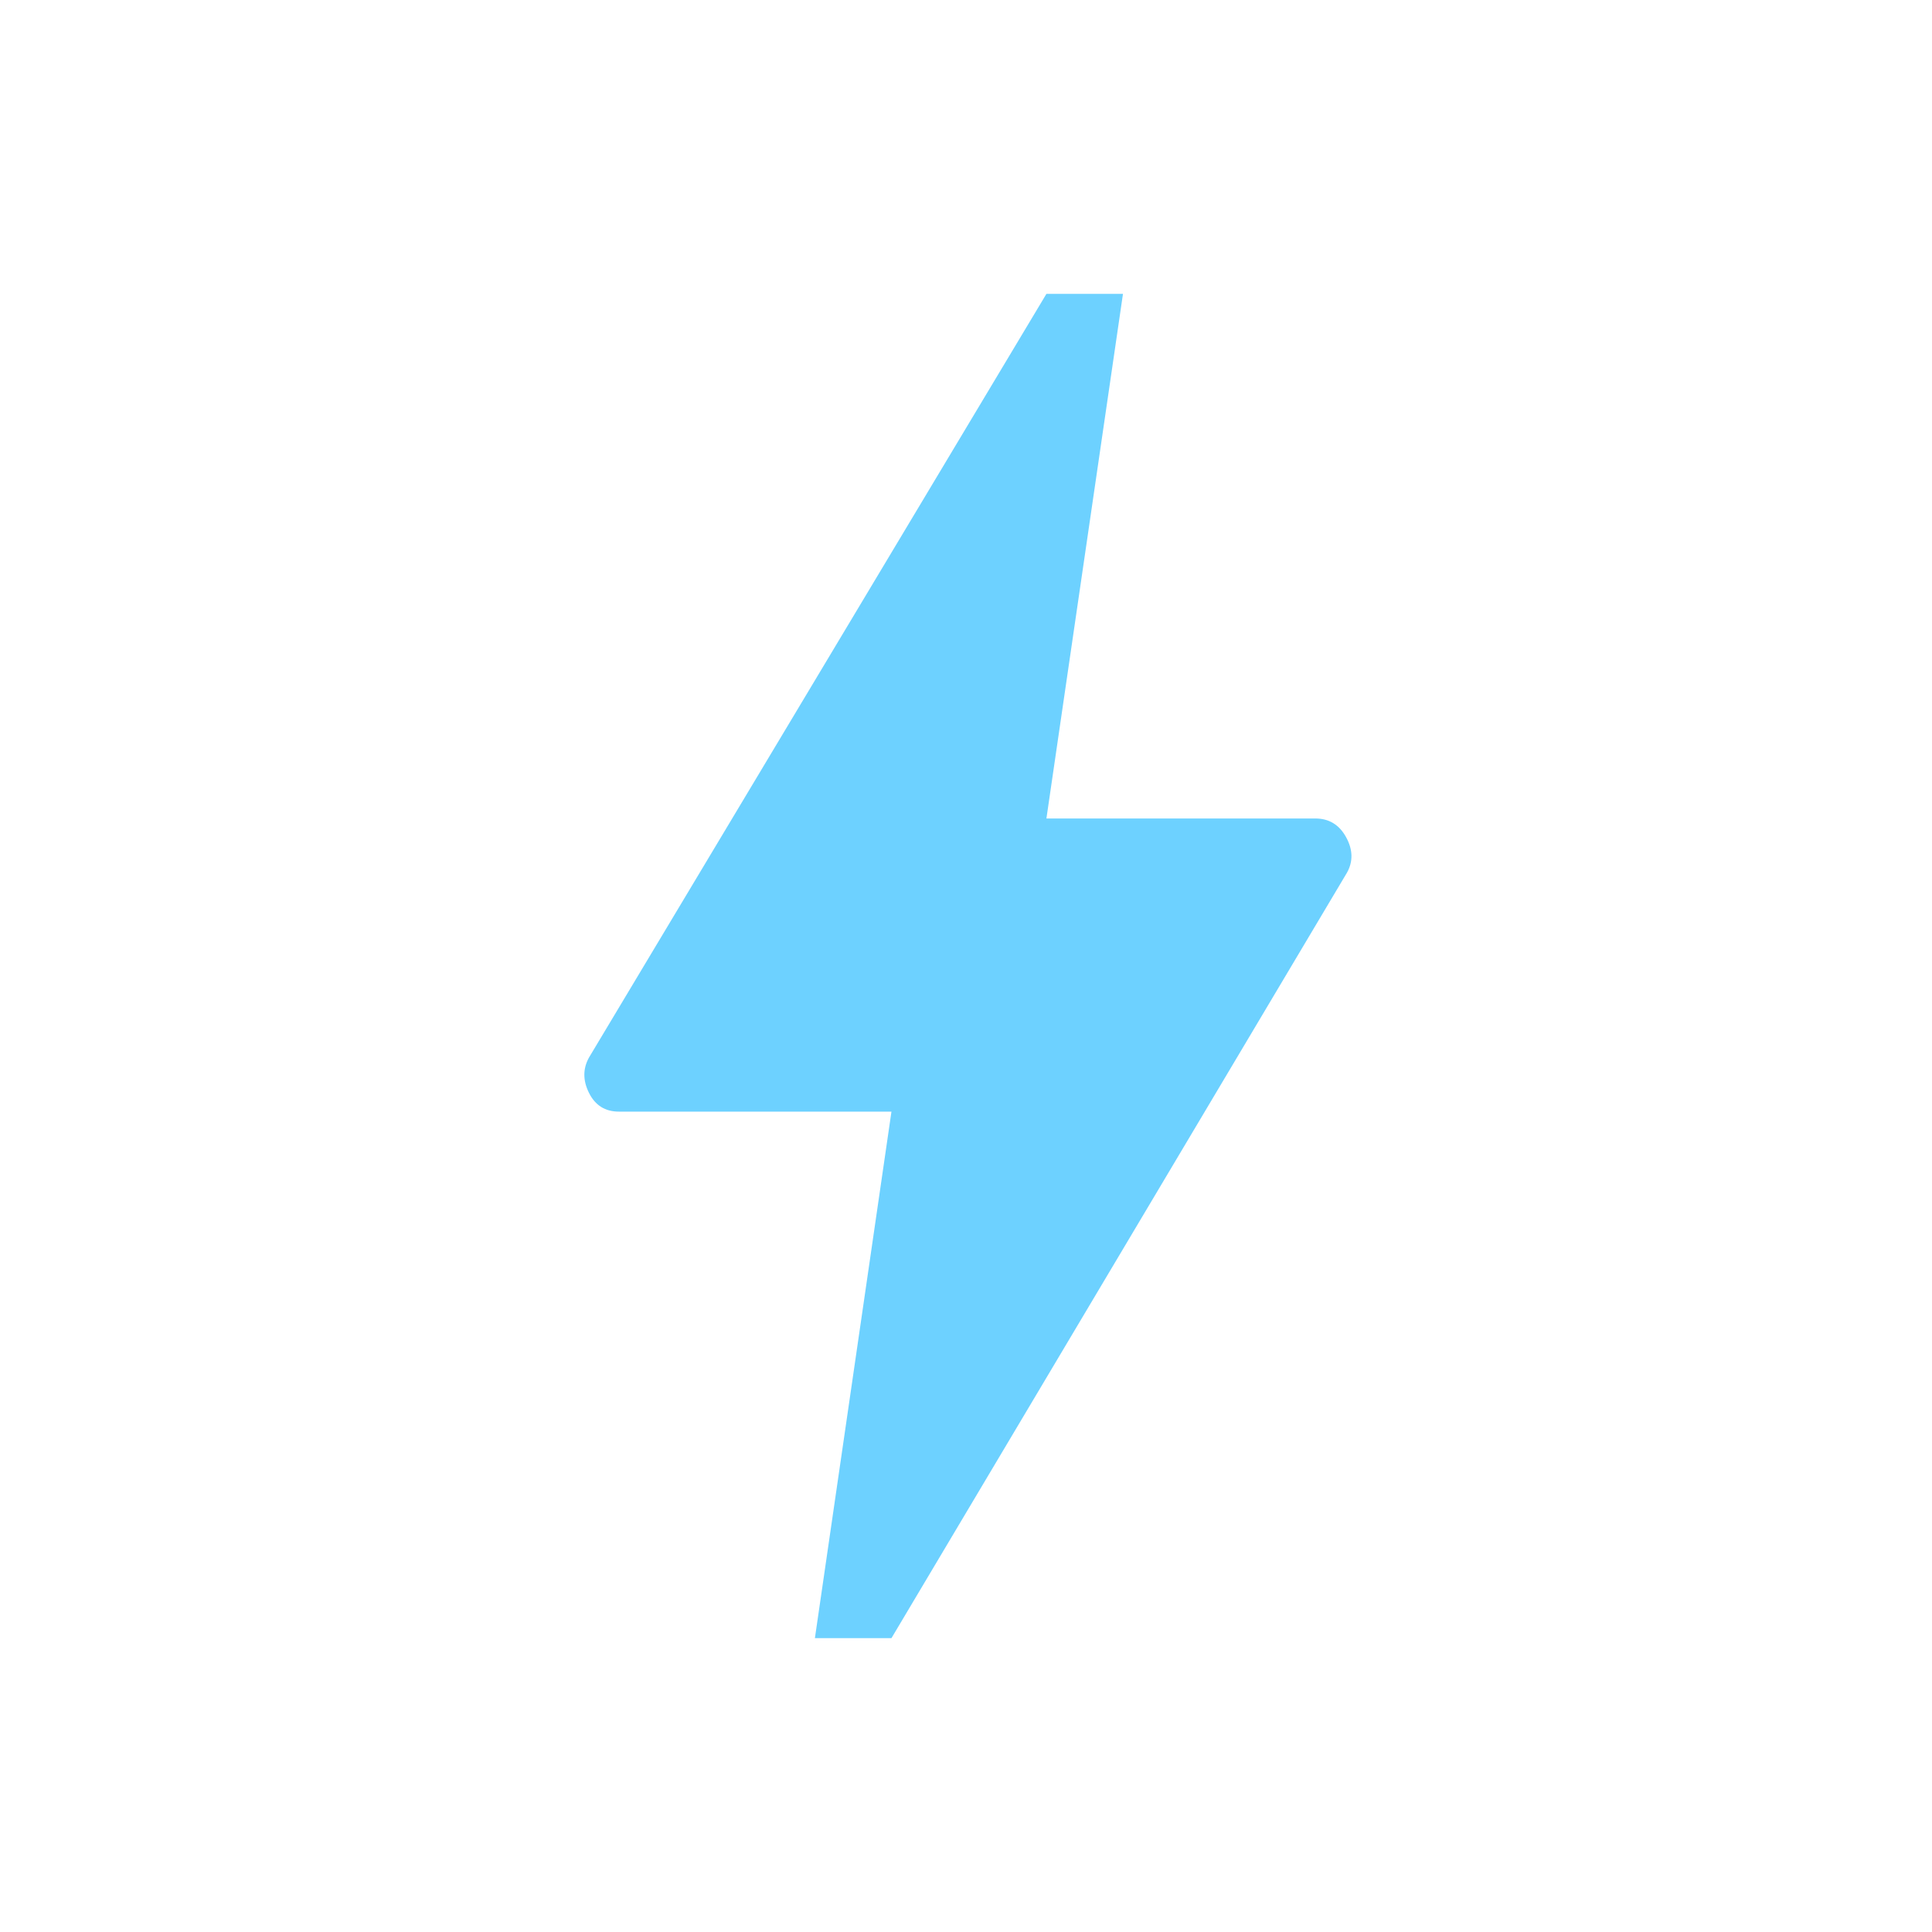
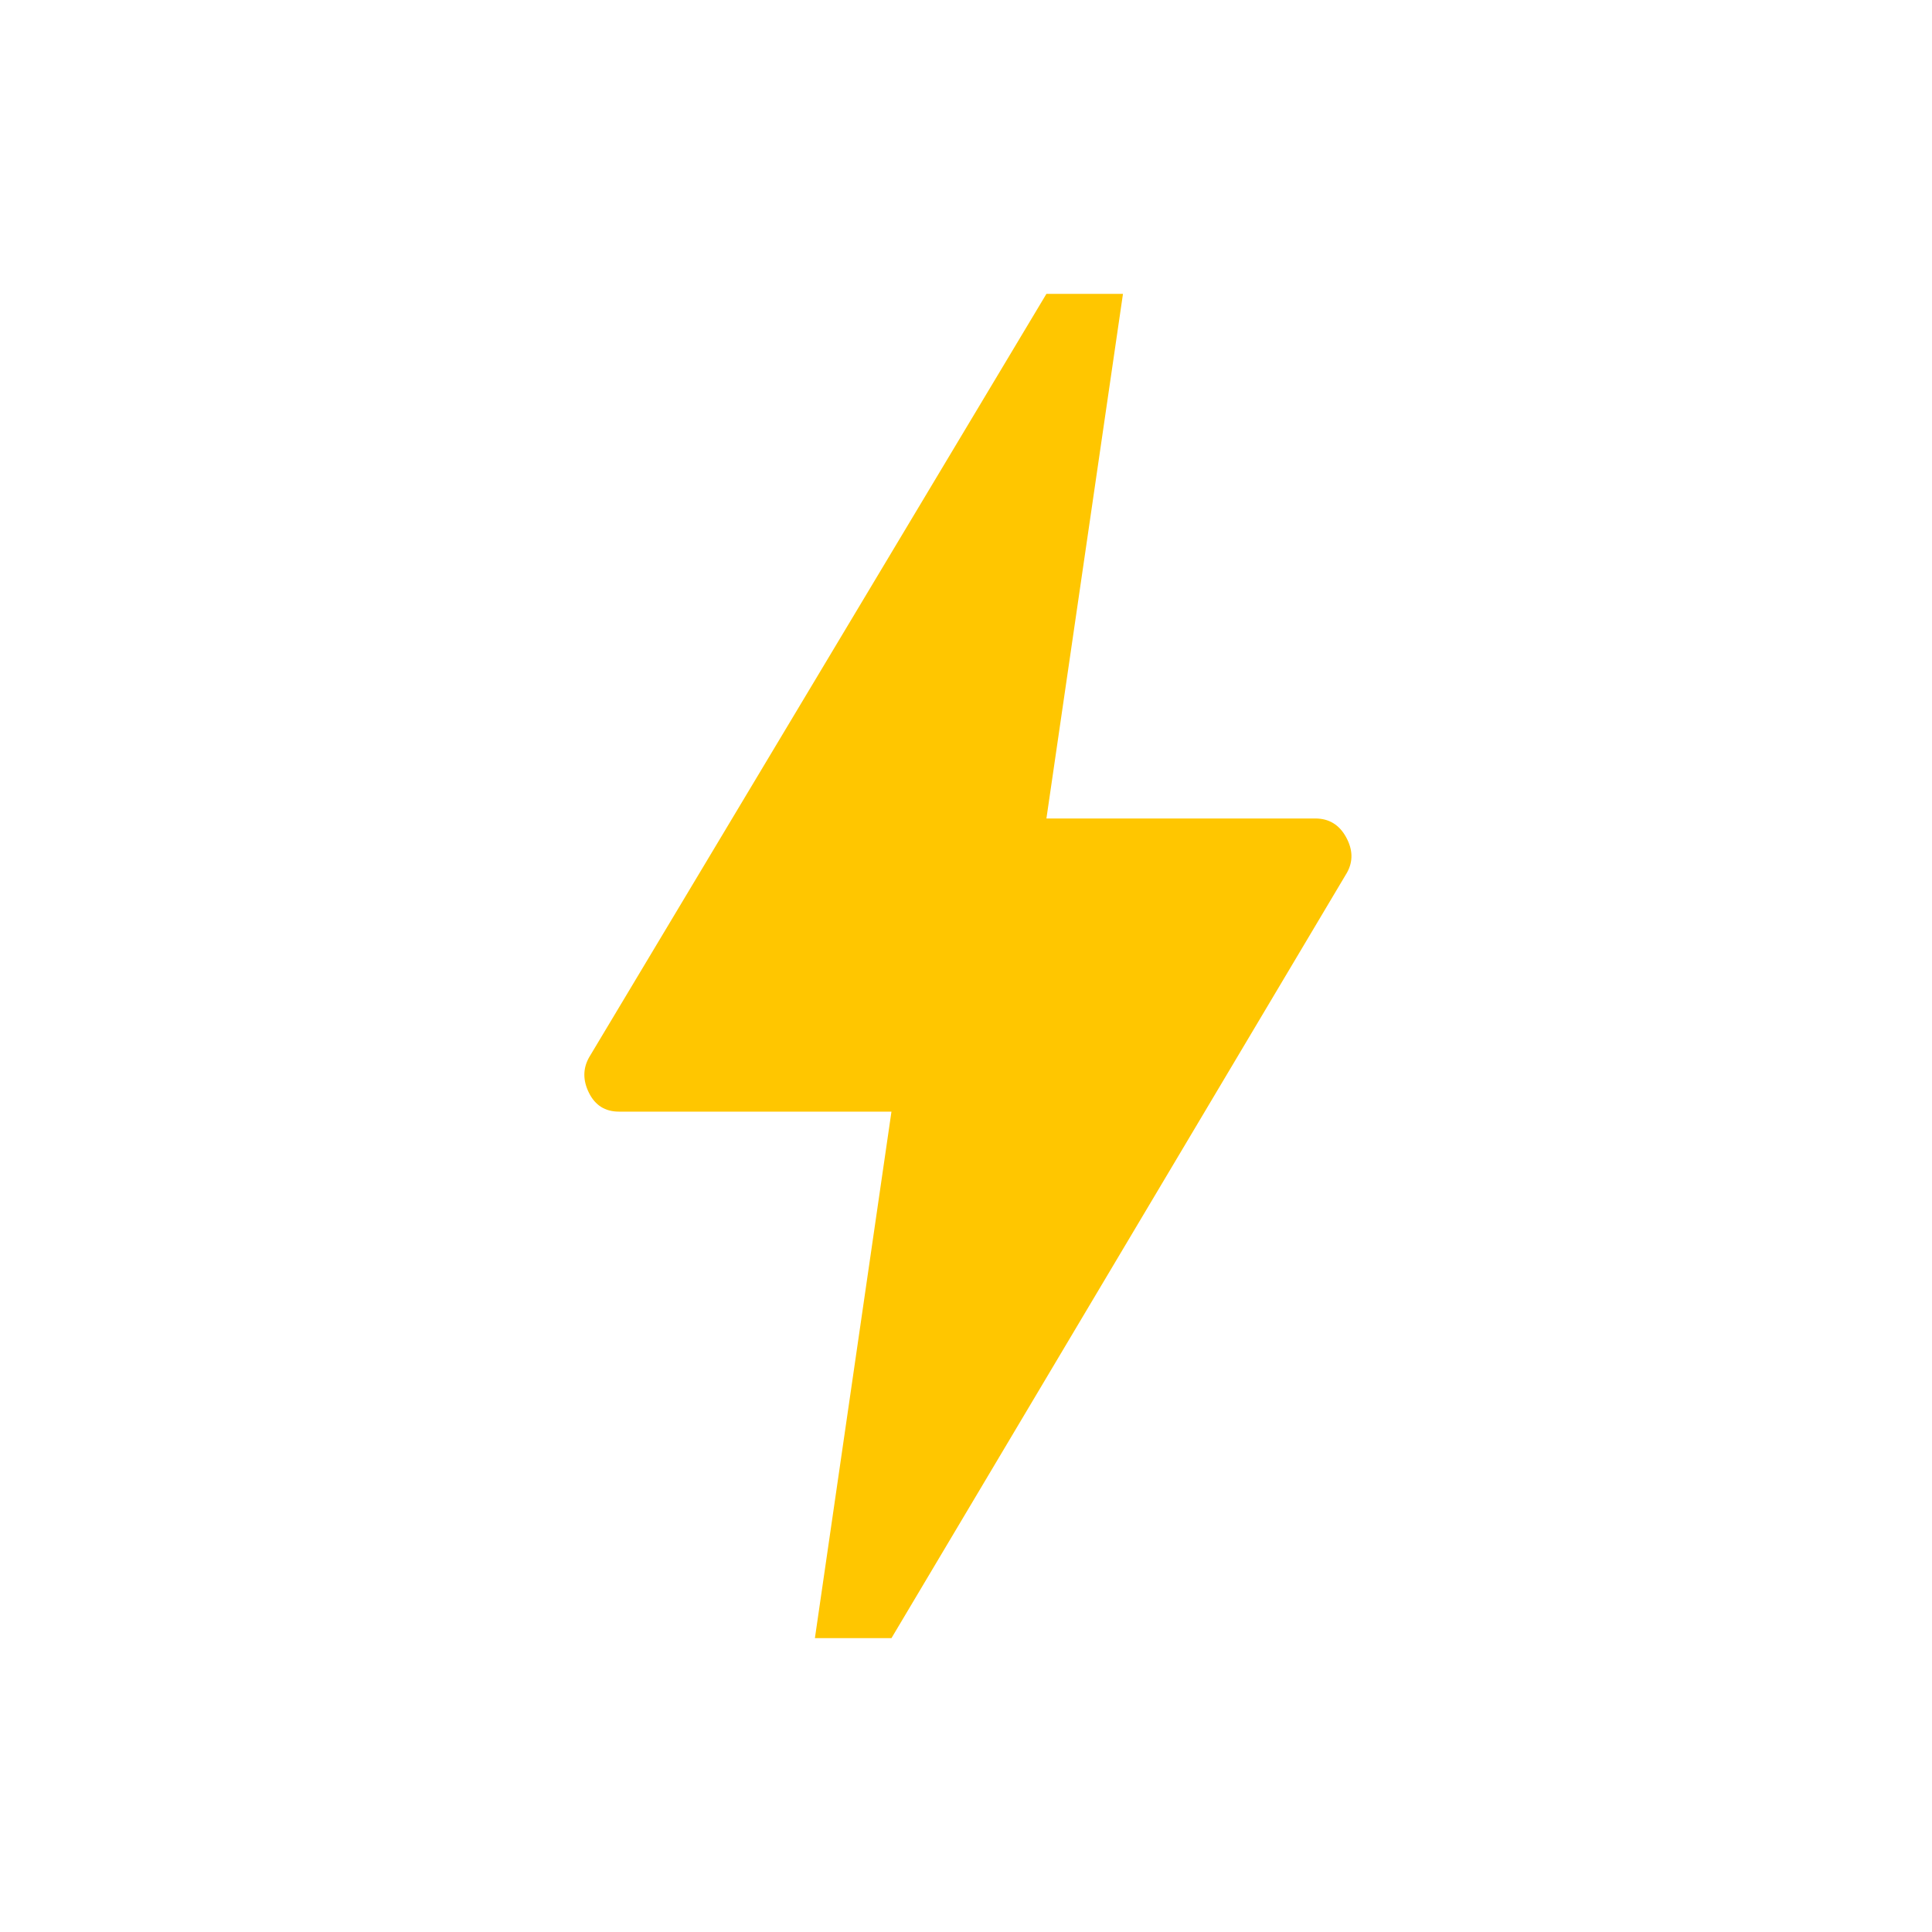
<svg xmlns="http://www.w3.org/2000/svg" height="48" width="48" version="1.1" id="svg4">
  <defs id="defs8" />
-   <path d="M 20.246,40.699 22.148,27.618 h -6.772 q -0.51,0 -0.742,-0.464 -0.232,-0.464 0,-0.881 L 25.998,7.301 h 1.902 L 25.998,20.335 h 6.68 q 0.51,0 0.765,0.464 0.255,0.464 0.023,0.881 L 22.148,40.699 Z" id="path2" style="stroke-width:0.928;fill:#6dd1ff;fill-opacity:1" />
+   <path d="M 20.246,40.699 22.148,27.618 h -6.772 q -0.51,0 -0.742,-0.464 -0.232,-0.464 0,-0.881 L 25.998,7.301 h 1.902 L 25.998,20.335 h 6.68 q 0.51,0 0.765,0.464 0.255,0.464 0.023,0.881 L 22.148,40.699 Z" id="path2" style="stroke-width:0.928;fill:#ffc600;fill-opacity:1" />
</svg>
